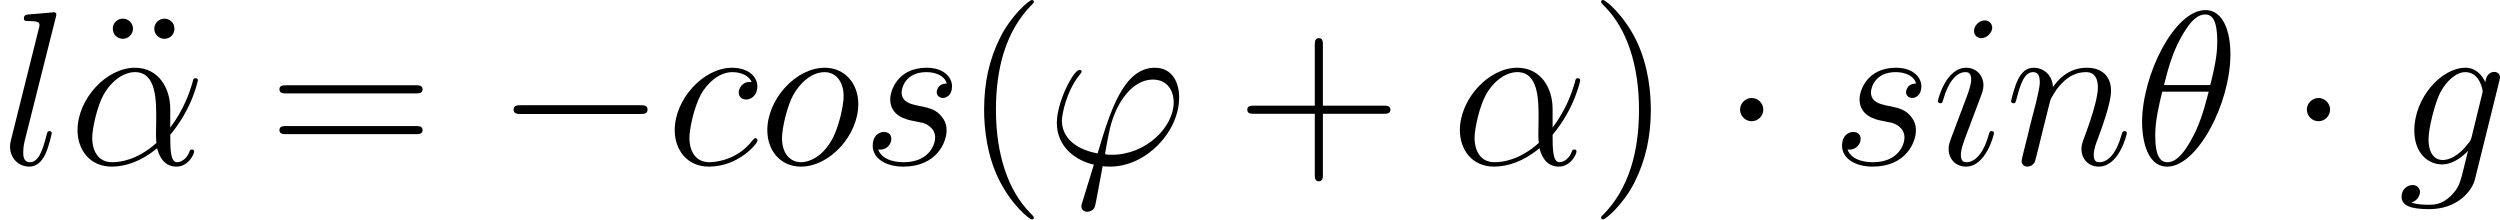
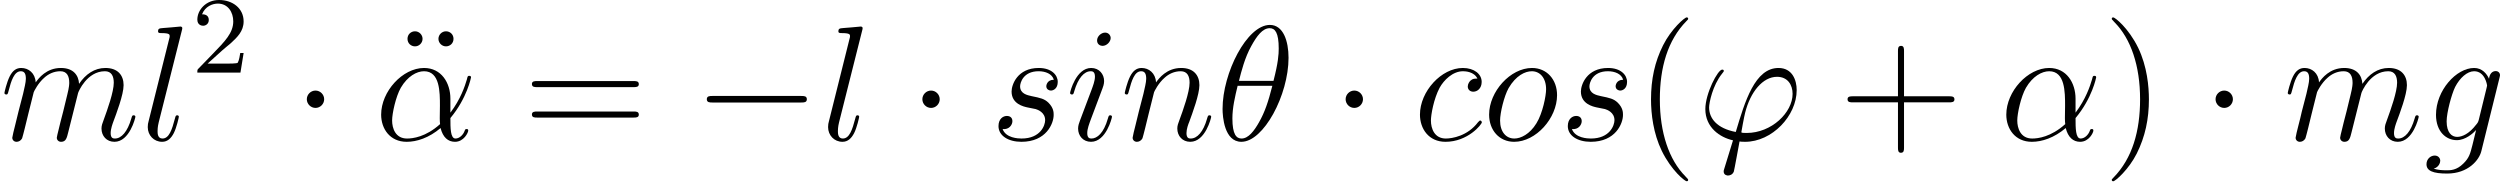
- <svg xmlns="http://www.w3.org/2000/svg" xmlns:xlink="http://www.w3.org/1999/xlink" version="1.1" width="154.059pt" height="13.523pt" viewBox="-.239 -.241 154.059 13.523">
+ <svg xmlns="http://www.w3.org/2000/svg" xmlns:xlink="http://www.w3.org/1999/xlink" version="1.1" width="206.298pt" height="14.958pt" viewBox="-.239 -.235 206.298 14.958">
  <defs>
+     <path id="g3-40" d="M3.885 2.905C3.885 2.869 3.885 2.845 3.682 2.642C2.487 1.435 1.817-.538 1.817-2.977C1.817-5.296 2.379-7.293 3.766-8.703C3.885-8.811 3.885-8.835 3.885-8.871C3.885-8.942 3.826-8.966 3.778-8.966C3.622-8.966 2.642-8.106 2.056-6.934C1.447-5.727 1.172-4.447 1.172-2.977C1.172-1.913 1.339-.49 1.961 .789C2.666 2.224 3.646 3.001 3.778 3.001C3.826 3.001 3.885 2.977 3.885 2.905Z" />
+     <path id="g3-41" d="M3.371-2.977C3.371-3.885 3.252-5.368 2.582-6.755C1.877-8.189 .897-8.966 .765-8.966C.717-8.966 .658-8.942 .658-8.871C.658-8.835 .658-8.811 .861-8.608C2.056-7.4 2.726-5.428 2.726-2.989C2.726-.669 2.164 1.327 .777 2.738C.658 2.845 .658 2.869 .658 2.905C.658 2.977 .717 3.001 .765 3.001C.921 3.001 1.901 2.14 2.487 .968C3.096-.251 3.371-1.542 3.371-2.977Z" />
+     <path id="g3-43" d="M4.77-2.762H8.07C8.237-2.762 8.452-2.762 8.452-2.977C8.452-3.204 8.249-3.204 8.07-3.204H4.77V-6.504C4.77-6.671 4.77-6.886 4.555-6.886C4.328-6.886 4.328-6.683 4.328-6.504V-3.204H1.028C.861-3.204 .646-3.204 .646-2.989C.646-2.762 .849-2.762 1.028-2.762H4.328V.538C4.328 .705 4.328 .921 4.543 .921C4.77 .921 4.77 .717 4.77 .538V-2.762Z" />
+     <path id="g3-61" d="M8.07-3.873C8.237-3.873 8.452-3.873 8.452-4.089C8.452-4.316 8.249-4.316 8.07-4.316H1.028C.861-4.316 .646-4.316 .646-4.101C.646-3.873 .849-3.873 1.028-3.873H8.07ZM8.07-1.65C8.237-1.65 8.452-1.65 8.452-1.865C8.452-2.092 8.249-2.092 8.07-2.092H1.028C.861-2.092 .646-2.092 .646-1.877C.646-1.65 .849-1.65 1.028-1.65H8.07Z" />
+     <path id="g3-127" d="M2.343-7.4C2.343-7.699 2.092-7.95 1.793-7.95C1.506-7.95 1.243-7.735 1.243-7.4S1.506-6.85 1.793-6.85C2.092-6.85 2.343-7.101 2.343-7.4ZM4.603-7.4C4.603-7.735 4.34-7.95 4.053-7.95C3.754-7.95 3.503-7.699 3.503-7.4S3.754-6.85 4.053-6.85C4.34-6.85 4.603-7.066 4.603-7.4Z" />
    <path id="g0-0" d="M7.878-2.75C8.082-2.75 8.297-2.75 8.297-2.989S8.082-3.228 7.878-3.228H1.411C1.207-3.228 .992-3.228 .992-2.989S1.207-2.75 1.411-2.75H7.878Z" />
    <path id="g0-1" d="M2.295-2.989C2.295-3.335 2.008-3.622 1.662-3.622S1.028-3.335 1.028-2.989S1.315-2.355 1.662-2.355S2.295-2.642 2.295-2.989Z" />
-     <path id="g2-40" d="M3.885 2.905C3.885 2.869 3.885 2.845 3.682 2.642C2.487 1.435 1.817-.538 1.817-2.977C1.817-5.296 2.379-7.293 3.766-8.703C3.885-8.811 3.885-8.835 3.885-8.871C3.885-8.942 3.826-8.966 3.778-8.966C3.622-8.966 2.642-8.106 2.056-6.934C1.447-5.727 1.172-4.447 1.172-2.977C1.172-1.913 1.339-.49 1.961 .789C2.666 2.224 3.646 3.001 3.778 3.001C3.826 3.001 3.885 2.977 3.885 2.905Z" />
-     <path id="g2-41" d="M3.371-2.977C3.371-3.885 3.252-5.368 2.582-6.755C1.877-8.189 .897-8.966 .765-8.966C.717-8.966 .658-8.942 .658-8.871C.658-8.835 .658-8.811 .861-8.608C2.056-7.4 2.726-5.428 2.726-2.989C2.726-.669 2.164 1.327 .777 2.738C.658 2.845 .658 2.869 .658 2.905C.658 2.977 .717 3.001 .765 3.001C.921 3.001 1.901 2.14 2.487 .968C3.096-.251 3.371-1.542 3.371-2.977Z" />
-     <path id="g2-43" d="M4.77-2.762H8.07C8.237-2.762 8.452-2.762 8.452-2.977C8.452-3.204 8.249-3.204 8.07-3.204H4.77V-6.504C4.77-6.671 4.77-6.886 4.555-6.886C4.328-6.886 4.328-6.683 4.328-6.504V-3.204H1.028C.861-3.204 .646-3.204 .646-2.989C.646-2.762 .849-2.762 1.028-2.762H4.328V.538C4.328 .705 4.328 .921 4.543 .921C4.77 .921 4.77 .717 4.77 .538V-2.762Z" />
-     <path id="g2-61" d="M8.07-3.873C8.237-3.873 8.452-3.873 8.452-4.089C8.452-4.316 8.249-4.316 8.07-4.316H1.028C.861-4.316 .646-4.316 .646-4.101C.646-3.873 .849-3.873 1.028-3.873H8.07ZM8.07-1.65C8.237-1.65 8.452-1.65 8.452-1.865C8.452-2.092 8.249-2.092 8.07-2.092H1.028C.861-2.092 .646-2.092 .646-1.877C.646-1.65 .849-1.65 1.028-1.65H8.07Z" />
-     <path id="g2-127" d="M2.343-7.4C2.343-7.699 2.092-7.95 1.793-7.95C1.506-7.95 1.243-7.735 1.243-7.4S1.506-6.85 1.793-6.85C2.092-6.85 2.343-7.101 2.343-7.4ZM4.603-7.4C4.603-7.735 4.34-7.95 4.053-7.95C3.754-7.95 3.503-7.699 3.503-7.4S3.754-6.85 4.053-6.85C4.34-6.85 4.603-7.066 4.603-7.4Z" />
+     <path id="g2-50" d="M2.248-1.626C2.375-1.745 2.71-2.008 2.837-2.12C3.332-2.574 3.802-3.013 3.802-3.738C3.802-4.686 3.005-5.3 2.008-5.3C1.052-5.3 .422-4.575 .422-3.866C.422-3.475 .733-3.419 .845-3.419C1.012-3.419 1.259-3.539 1.259-3.842C1.259-4.256 .861-4.256 .765-4.256C.996-4.838 1.53-5.037 1.921-5.037C2.662-5.037 3.045-4.407 3.045-3.738C3.045-2.909 2.463-2.303 1.522-1.339L.518-.303C.422-.215 .422-.199 .422 0H3.571L3.802-1.427H3.555C3.531-1.267 3.467-.869 3.371-.717C3.324-.654 2.718-.654 2.59-.654H1.172L2.248-1.626Z" />
    <path id="g1-11" d="M5.535-3.025C5.535-4.184 4.878-5.272 3.61-5.272C2.044-5.272 .478-3.563 .478-1.865C.478-.825 1.124 .12 2.343 .12C3.084 .12 3.969-.167 4.818-.885C4.985-.215 5.356 .12 5.87 .12C6.516 .12 6.838-.55 6.838-.705C6.838-.813 6.755-.813 6.719-.813C6.623-.813 6.611-.777 6.575-.681C6.468-.383 6.193-.12 5.906-.12C5.535-.12 5.535-.885 5.535-1.614C6.755-3.072 7.042-4.579 7.042-4.591C7.042-4.698 6.946-4.698 6.91-4.698C6.802-4.698 6.791-4.663 6.743-4.447C6.587-3.921 6.276-2.989 5.535-2.008V-3.025ZM4.782-1.172C3.73-.227 2.786-.12 2.367-.12C1.518-.12 1.279-.873 1.279-1.435C1.279-1.949 1.542-3.168 1.913-3.826C2.403-4.663 3.072-5.033 3.61-5.033C4.77-5.033 4.77-3.515 4.77-2.511C4.77-2.212 4.758-1.901 4.758-1.602C4.758-1.363 4.77-1.303 4.782-1.172Z" />
    <path id="g1-18" d="M5.296-6.013C5.296-7.233 4.914-8.416 3.933-8.416C2.26-8.416 .478-4.914 .478-2.283C.478-1.733 .598 .12 1.853 .12C3.479 .12 5.296-3.3 5.296-6.013ZM1.674-4.328C1.853-5.033 2.104-6.037 2.582-6.886C2.977-7.603 3.395-8.177 3.921-8.177C4.316-8.177 4.579-7.843 4.579-6.695C4.579-6.265 4.543-5.667 4.196-4.328H1.674ZM4.113-3.969C3.814-2.798 3.563-2.044 3.132-1.291C2.786-.681 2.367-.12 1.865-.12C1.494-.12 1.196-.406 1.196-1.59C1.196-2.367 1.387-3.18 1.578-3.969H4.113Z" />
    <path id="g1-39" d="M3.599-.526C3.395-.526 3.216-.526 3.216-.586C3.216-.61 3.419-1.733 3.491-1.997C3.873-3.527 4.782-4.627 5.822-4.627C6.599-4.627 6.958-4.041 6.958-3.383C6.958-2.02 5.428-.526 3.599-.526ZM3.084 .096C3.156 .108 3.276 .12 3.491 .12C5.452 .12 7.257-1.769 7.257-3.658C7.257-4.388 6.934-5.272 5.93-5.272C4.208-5.272 3.479-2.845 2.809-.598C1.435-.861 .861-1.59 .861-2.391C.861-2.714 1.112-3.993 1.805-4.854C1.937-5.009 1.937-5.033 1.937-5.057C1.937-5.153 1.841-5.153 1.817-5.153C1.494-5.153 .586-3.407 .586-2.271C.586-.933 1.638-.203 2.606 .012L1.985 2.032C1.925 2.212 1.925 2.236 1.925 2.283C1.925 2.57 2.212 2.582 2.236 2.582C2.355 2.582 2.57 2.534 2.666 2.295C2.702 2.188 3.037 .335 3.084 .096Z" />
    <path id="g1-99" d="M4.674-4.495C4.447-4.495 4.34-4.495 4.172-4.352C4.101-4.292 3.969-4.113 3.969-3.921C3.969-3.682 4.148-3.539 4.376-3.539C4.663-3.539 4.985-3.778 4.985-4.256C4.985-4.83 4.435-5.272 3.61-5.272C2.044-5.272 .478-3.563 .478-1.865C.478-.825 1.124 .12 2.343 .12C3.969 .12 4.997-1.148 4.997-1.303C4.997-1.375 4.926-1.435 4.878-1.435C4.842-1.435 4.83-1.423 4.722-1.315C3.957-.299 2.821-.12 2.367-.12C1.542-.12 1.279-.837 1.279-1.435C1.279-1.853 1.482-3.013 1.913-3.826C2.224-4.388 2.869-5.033 3.622-5.033C3.778-5.033 4.435-5.009 4.674-4.495Z" />
    <path id="g1-103" d="M4.041-1.518C3.993-1.327 3.969-1.279 3.814-1.1C3.324-.466 2.821-.239 2.451-.239C2.056-.239 1.686-.55 1.686-1.375C1.686-2.008 2.044-3.347 2.307-3.885C2.654-4.555 3.192-5.033 3.694-5.033C4.483-5.033 4.639-4.053 4.639-3.981L4.603-3.814L4.041-1.518ZM4.782-4.483C4.627-4.83 4.292-5.272 3.694-5.272C2.391-5.272 .909-3.634 .909-1.853C.909-.61 1.662 0 2.427 0C3.061 0 3.622-.502 3.838-.741L3.575 .335C3.407 .992 3.335 1.291 2.905 1.71C2.415 2.2 1.961 2.2 1.698 2.2C1.339 2.2 1.04 2.176 .741 2.08C1.124 1.973 1.219 1.638 1.219 1.506C1.219 1.315 1.076 1.124 .813 1.124C.526 1.124 .215 1.363 .215 1.757C.215 2.248 .705 2.439 1.722 2.439C3.264 2.439 4.065 1.447 4.22 .801L5.547-4.555C5.583-4.698 5.583-4.722 5.583-4.746C5.583-4.914 5.452-5.045 5.272-5.045C4.985-5.045 4.818-4.806 4.782-4.483Z" />
    <path id="g1-105" d="M3.383-1.71C3.383-1.769 3.335-1.817 3.264-1.817C3.156-1.817 3.144-1.781 3.084-1.578C2.774-.49 2.283-.12 1.889-.12C1.745-.12 1.578-.155 1.578-.514C1.578-.837 1.722-1.196 1.853-1.554L2.69-3.778C2.726-3.873 2.809-4.089 2.809-4.316C2.809-4.818 2.451-5.272 1.865-5.272C.765-5.272 .323-3.539 .323-3.443C.323-3.395 .371-3.335 .454-3.335C.562-3.335 .574-3.383 .622-3.551C.909-4.555 1.363-5.033 1.829-5.033C1.937-5.033 2.14-5.021 2.14-4.639C2.14-4.328 1.985-3.933 1.889-3.67L1.052-1.447C.98-1.255 .909-1.064 .909-.849C.909-.311 1.279 .12 1.853 .12C2.953 .12 3.383-1.626 3.383-1.71ZM3.288-7.46C3.288-7.639 3.144-7.855 2.881-7.855C2.606-7.855 2.295-7.592 2.295-7.281C2.295-6.982 2.546-6.886 2.69-6.886C3.013-6.886 3.288-7.197 3.288-7.46Z" />
    <path id="g1-108" d="M3.037-7.998C3.049-8.046 3.072-8.118 3.072-8.177C3.072-8.297 2.953-8.297 2.929-8.297C2.917-8.297 2.487-8.261 2.271-8.237C2.068-8.225 1.889-8.201 1.674-8.189C1.387-8.165 1.303-8.153 1.303-7.938C1.303-7.819 1.423-7.819 1.542-7.819C2.152-7.819 2.152-7.711 2.152-7.592C2.152-7.544 2.152-7.52 2.092-7.305L.61-1.375C.574-1.243 .55-1.148 .55-.956C.55-.359 .992 .12 1.602 .12C1.997 .12 2.26-.143 2.451-.514C2.654-.909 2.821-1.662 2.821-1.71C2.821-1.769 2.774-1.817 2.702-1.817C2.594-1.817 2.582-1.757 2.534-1.578C2.319-.753 2.104-.12 1.626-.12C1.267-.12 1.267-.502 1.267-.669C1.267-.717 1.267-.968 1.351-1.303L3.037-7.998Z" />
+     <path id="g1-109" d="M2.463-3.503C2.487-3.575 2.786-4.172 3.228-4.555C3.539-4.842 3.945-5.033 4.411-5.033C4.89-5.033 5.057-4.674 5.057-4.196C5.057-4.125 5.057-3.885 4.914-3.324L4.615-2.092C4.519-1.733 4.292-.849 4.268-.717C4.22-.538 4.148-.227 4.148-.179C4.148-.012 4.28 .12 4.459 .12C4.818 .12 4.878-.155 4.985-.586L5.703-3.443C5.727-3.539 6.348-5.033 7.663-5.033C8.141-5.033 8.309-4.674 8.309-4.196C8.309-3.527 7.843-2.224 7.58-1.506C7.472-1.219 7.412-1.064 7.412-.849C7.412-.311 7.783 .12 8.357 .12C9.468 .12 9.887-1.638 9.887-1.71C9.887-1.769 9.839-1.817 9.767-1.817C9.66-1.817 9.648-1.781 9.588-1.578C9.313-.622 8.871-.12 8.393-.12C8.273-.12 8.082-.132 8.082-.514C8.082-.825 8.225-1.207 8.273-1.339C8.488-1.913 9.026-3.324 9.026-4.017C9.026-4.734 8.608-5.272 7.699-5.272C6.898-5.272 6.253-4.818 5.774-4.113C5.738-4.758 5.344-5.272 4.447-5.272C3.383-5.272 2.821-4.519 2.606-4.22C2.57-4.902 2.08-5.272 1.554-5.272C1.207-5.272 .933-5.105 .705-4.651C.49-4.22 .323-3.491 .323-3.443S.371-3.335 .454-3.335C.55-3.335 .562-3.347 .634-3.622C.813-4.328 1.04-5.033 1.518-5.033C1.793-5.033 1.889-4.842 1.889-4.483C1.889-4.22 1.769-3.754 1.686-3.383L1.351-2.092C1.303-1.865 1.172-1.327 1.112-1.112C1.028-.801 .897-.239 .897-.179C.897-.012 1.028 .12 1.207 .12C1.351 .12 1.518 .048 1.614-.132C1.638-.191 1.745-.61 1.805-.849L2.068-1.925L2.463-3.503Z" />
    <path id="g1-110" d="M2.463-3.503C2.487-3.575 2.786-4.172 3.228-4.555C3.539-4.842 3.945-5.033 4.411-5.033C4.89-5.033 5.057-4.674 5.057-4.196C5.057-3.515 4.567-2.152 4.328-1.506C4.22-1.219 4.16-1.064 4.16-.849C4.16-.311 4.531 .12 5.105 .12C6.217 .12 6.635-1.638 6.635-1.71C6.635-1.769 6.587-1.817 6.516-1.817C6.408-1.817 6.396-1.781 6.336-1.578C6.061-.598 5.607-.12 5.141-.12C5.021-.12 4.83-.132 4.83-.514C4.83-.813 4.961-1.172 5.033-1.339C5.272-1.997 5.774-3.335 5.774-4.017C5.774-4.734 5.356-5.272 4.447-5.272C3.383-5.272 2.821-4.519 2.606-4.22C2.57-4.902 2.08-5.272 1.554-5.272C1.172-5.272 .909-5.045 .705-4.639C.49-4.208 .323-3.491 .323-3.443S.371-3.335 .454-3.335C.55-3.335 .562-3.347 .634-3.622C.825-4.352 1.04-5.033 1.518-5.033C1.793-5.033 1.889-4.842 1.889-4.483C1.889-4.22 1.769-3.754 1.686-3.383L1.351-2.092C1.303-1.865 1.172-1.327 1.112-1.112C1.028-.801 .897-.239 .897-.179C.897-.012 1.028 .12 1.207 .12C1.351 .12 1.518 .048 1.614-.132C1.638-.191 1.745-.61 1.805-.849L2.068-1.925L2.463-3.503Z" />
    <path id="g1-111" d="M5.452-3.288C5.452-4.423 4.71-5.272 3.622-5.272C2.044-5.272 .49-3.551 .49-1.865C.49-.729 1.231 .12 2.319 .12C3.909 .12 5.452-1.602 5.452-3.288ZM2.331-.12C1.733-.12 1.291-.598 1.291-1.435C1.291-1.985 1.578-3.204 1.913-3.802C2.451-4.722 3.12-5.033 3.61-5.033C4.196-5.033 4.651-4.555 4.651-3.718C4.651-3.24 4.4-1.961 3.945-1.231C3.455-.43 2.798-.12 2.331-.12Z" />
    <path id="g1-115" d="M2.726-2.391C2.929-2.355 3.252-2.283 3.324-2.271C3.479-2.224 4.017-2.032 4.017-1.459C4.017-1.088 3.682-.12 2.295-.12C2.044-.12 1.148-.155 .909-.813C1.387-.753 1.626-1.124 1.626-1.387C1.626-1.638 1.459-1.769 1.219-1.769C.956-1.769 .61-1.566 .61-1.028C.61-.323 1.327 .12 2.283 .12C4.101 .12 4.639-1.219 4.639-1.841C4.639-2.02 4.639-2.355 4.256-2.738C3.957-3.025 3.67-3.084 3.025-3.216C2.702-3.288 2.188-3.395 2.188-3.933C2.188-4.172 2.403-5.033 3.539-5.033C4.041-5.033 4.531-4.842 4.651-4.411C4.125-4.411 4.101-3.957 4.101-3.945C4.101-3.694 4.328-3.622 4.435-3.622C4.603-3.622 4.937-3.754 4.937-4.256S4.483-5.272 3.551-5.272C1.985-5.272 1.566-4.041 1.566-3.551C1.566-2.642 2.451-2.451 2.726-2.391Z" />
  </defs>
-   <g id="page1" transform="matrix(1.13 0 0 1.13 -63.98604 -64.41)">
-     <use x="56.413" y="65.753" xlink:href="#g1-108" />
-     <use x="61.323" y="65.753" xlink:href="#g2-127" />
-     <use x="60.163" y="65.753" xlink:href="#g1-11" />
-     <use x="71.006" y="65.753" xlink:href="#g2-61" />
-     <use x="83.431" y="65.753" xlink:href="#g0-0" />
-     <use x="92.73" y="65.753" xlink:href="#g1-99" />
-     <use x="97.768" y="65.753" xlink:href="#g1-111" />
-     <use x="103.395" y="65.753" xlink:href="#g1-115" />
-     <use x="108.909" y="65.753" xlink:href="#g2-40" />
-     <use x="113.461" y="65.753" xlink:href="#g1-39" />
-     <use x="123.786" y="65.753" xlink:href="#g2-43" />
-     <use x="135.548" y="65.753" xlink:href="#g1-11" />
-     <use x="143.069" y="65.753" xlink:href="#g2-41" />
-     <use x="150.278" y="65.753" xlink:href="#g0-1" />
-     <use x="156.256" y="65.753" xlink:href="#g1-115" />
-     <use x="161.77" y="65.753" xlink:href="#g1-105" />
-     <use x="165.763" y="65.753" xlink:href="#g1-110" />
-     <use x="172.751" y="65.753" xlink:href="#g1-18" />
-     <use x="181.188" y="65.753" xlink:href="#g0-1" />
-     <use x="187.166" y="65.753" xlink:href="#g1-103" />
+   <g id="page1" transform="matrix(1.13 0 0 1.13 -63.98604 -62.96959)">
+     <use x="56.413" y="65.753" xlink:href="#g1-109" />
+     <use x="66.653" y="65.753" xlink:href="#g1-108" />
+     <use x="70.402" y="60.817" xlink:href="#g2-50" />
+     <use x="77.791" y="65.753" xlink:href="#g0-1" />
+     <use x="84.928" y="65.753" xlink:href="#g3-127" />
+     <use x="83.769" y="65.753" xlink:href="#g1-11" />
+     <use x="94.611" y="65.753" xlink:href="#g3-61" />
+     <use x="107.037" y="65.753" xlink:href="#g0-0" />
+     <use x="116.335" y="65.753" xlink:href="#g1-108" />
+     <use x="122.742" y="65.753" xlink:href="#g0-1" />
+     <use x="128.719" y="65.753" xlink:href="#g1-115" />
+     <use x="134.233" y="65.753" xlink:href="#g1-105" />
+     <use x="138.227" y="65.753" xlink:href="#g1-110" />
+     <use x="145.214" y="65.753" xlink:href="#g1-18" />
+     <use x="153.651" y="65.753" xlink:href="#g0-1" />
+     <use x="159.629" y="65.753" xlink:href="#g1-99" />
+     <use x="164.667" y="65.753" xlink:href="#g1-111" />
+     <use x="170.294" y="65.753" xlink:href="#g1-115" />
+     <use x="175.808" y="65.753" xlink:href="#g3-40" />
+     <use x="180.361" y="65.753" xlink:href="#g1-39" />
+     <use x="190.686" y="65.753" xlink:href="#g3-43" />
+     <use x="202.447" y="65.753" xlink:href="#g1-11" />
+     <use x="209.969" y="65.753" xlink:href="#g3-41" />
+     <use x="217.178" y="65.753" xlink:href="#g0-1" />
+     <use x="223.155" y="65.753" xlink:href="#g1-109" />
+     <use x="233.395" y="65.753" xlink:href="#g1-103" />
  </g>
</svg>
